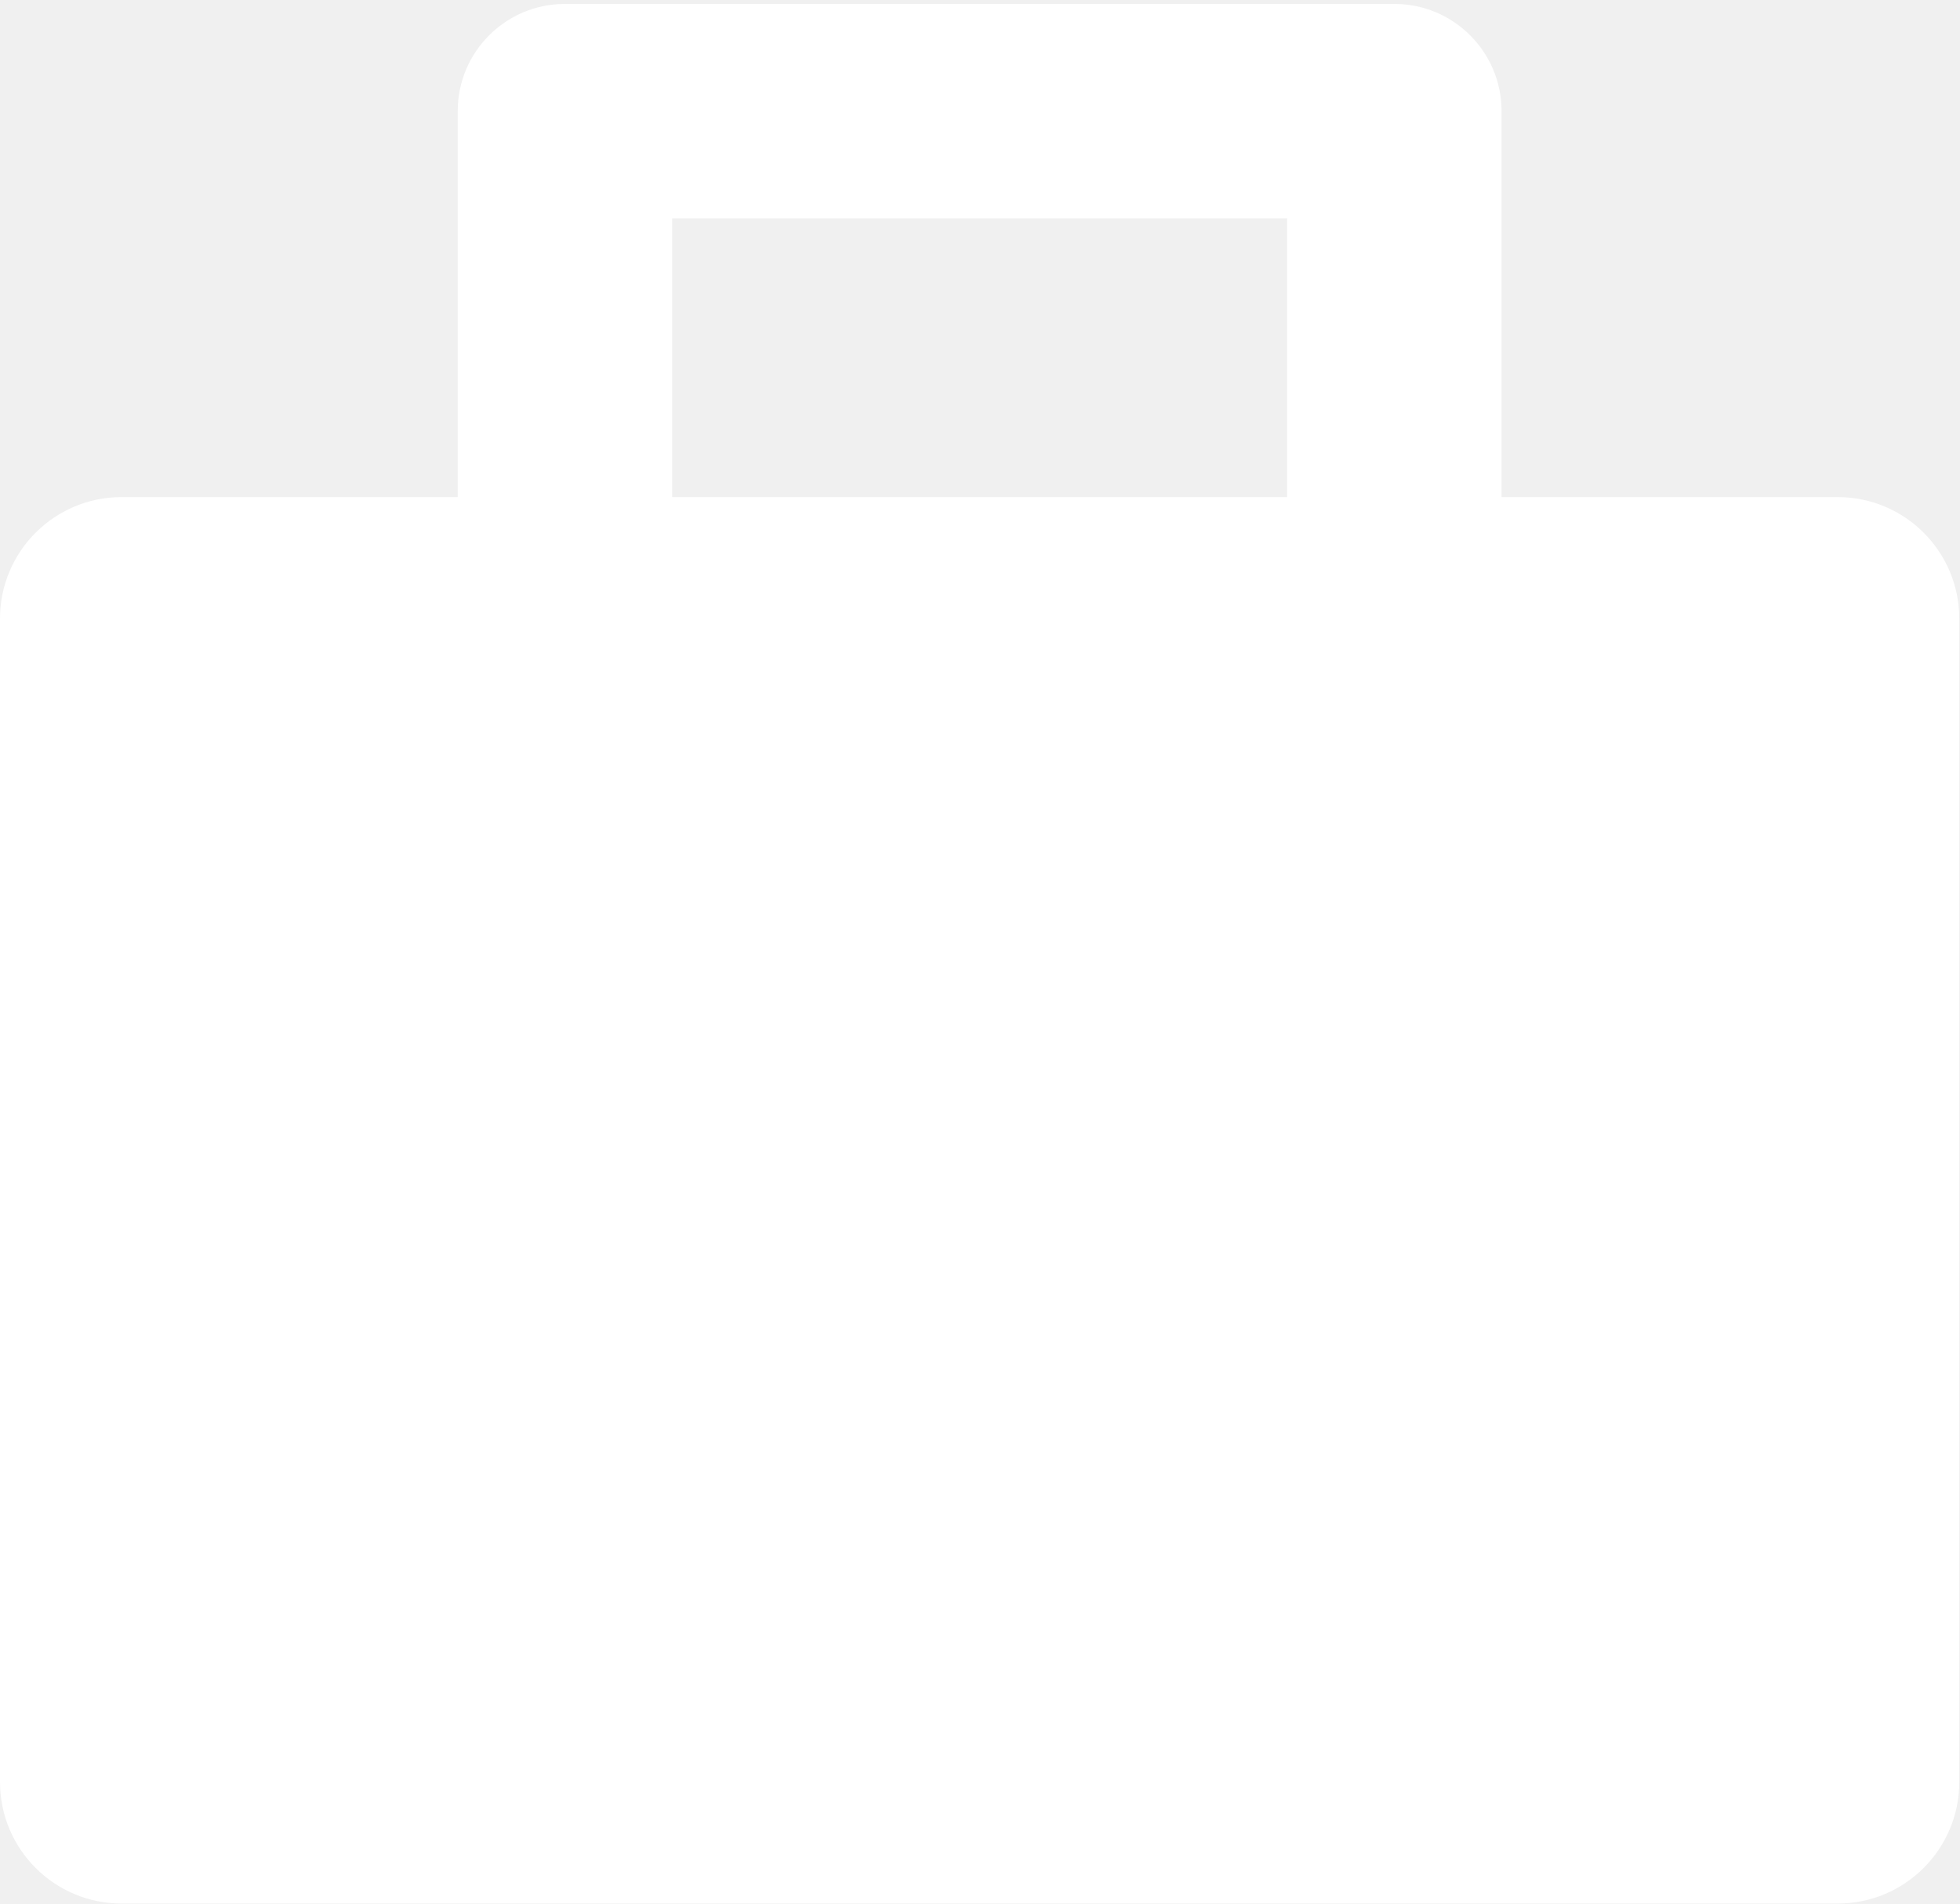
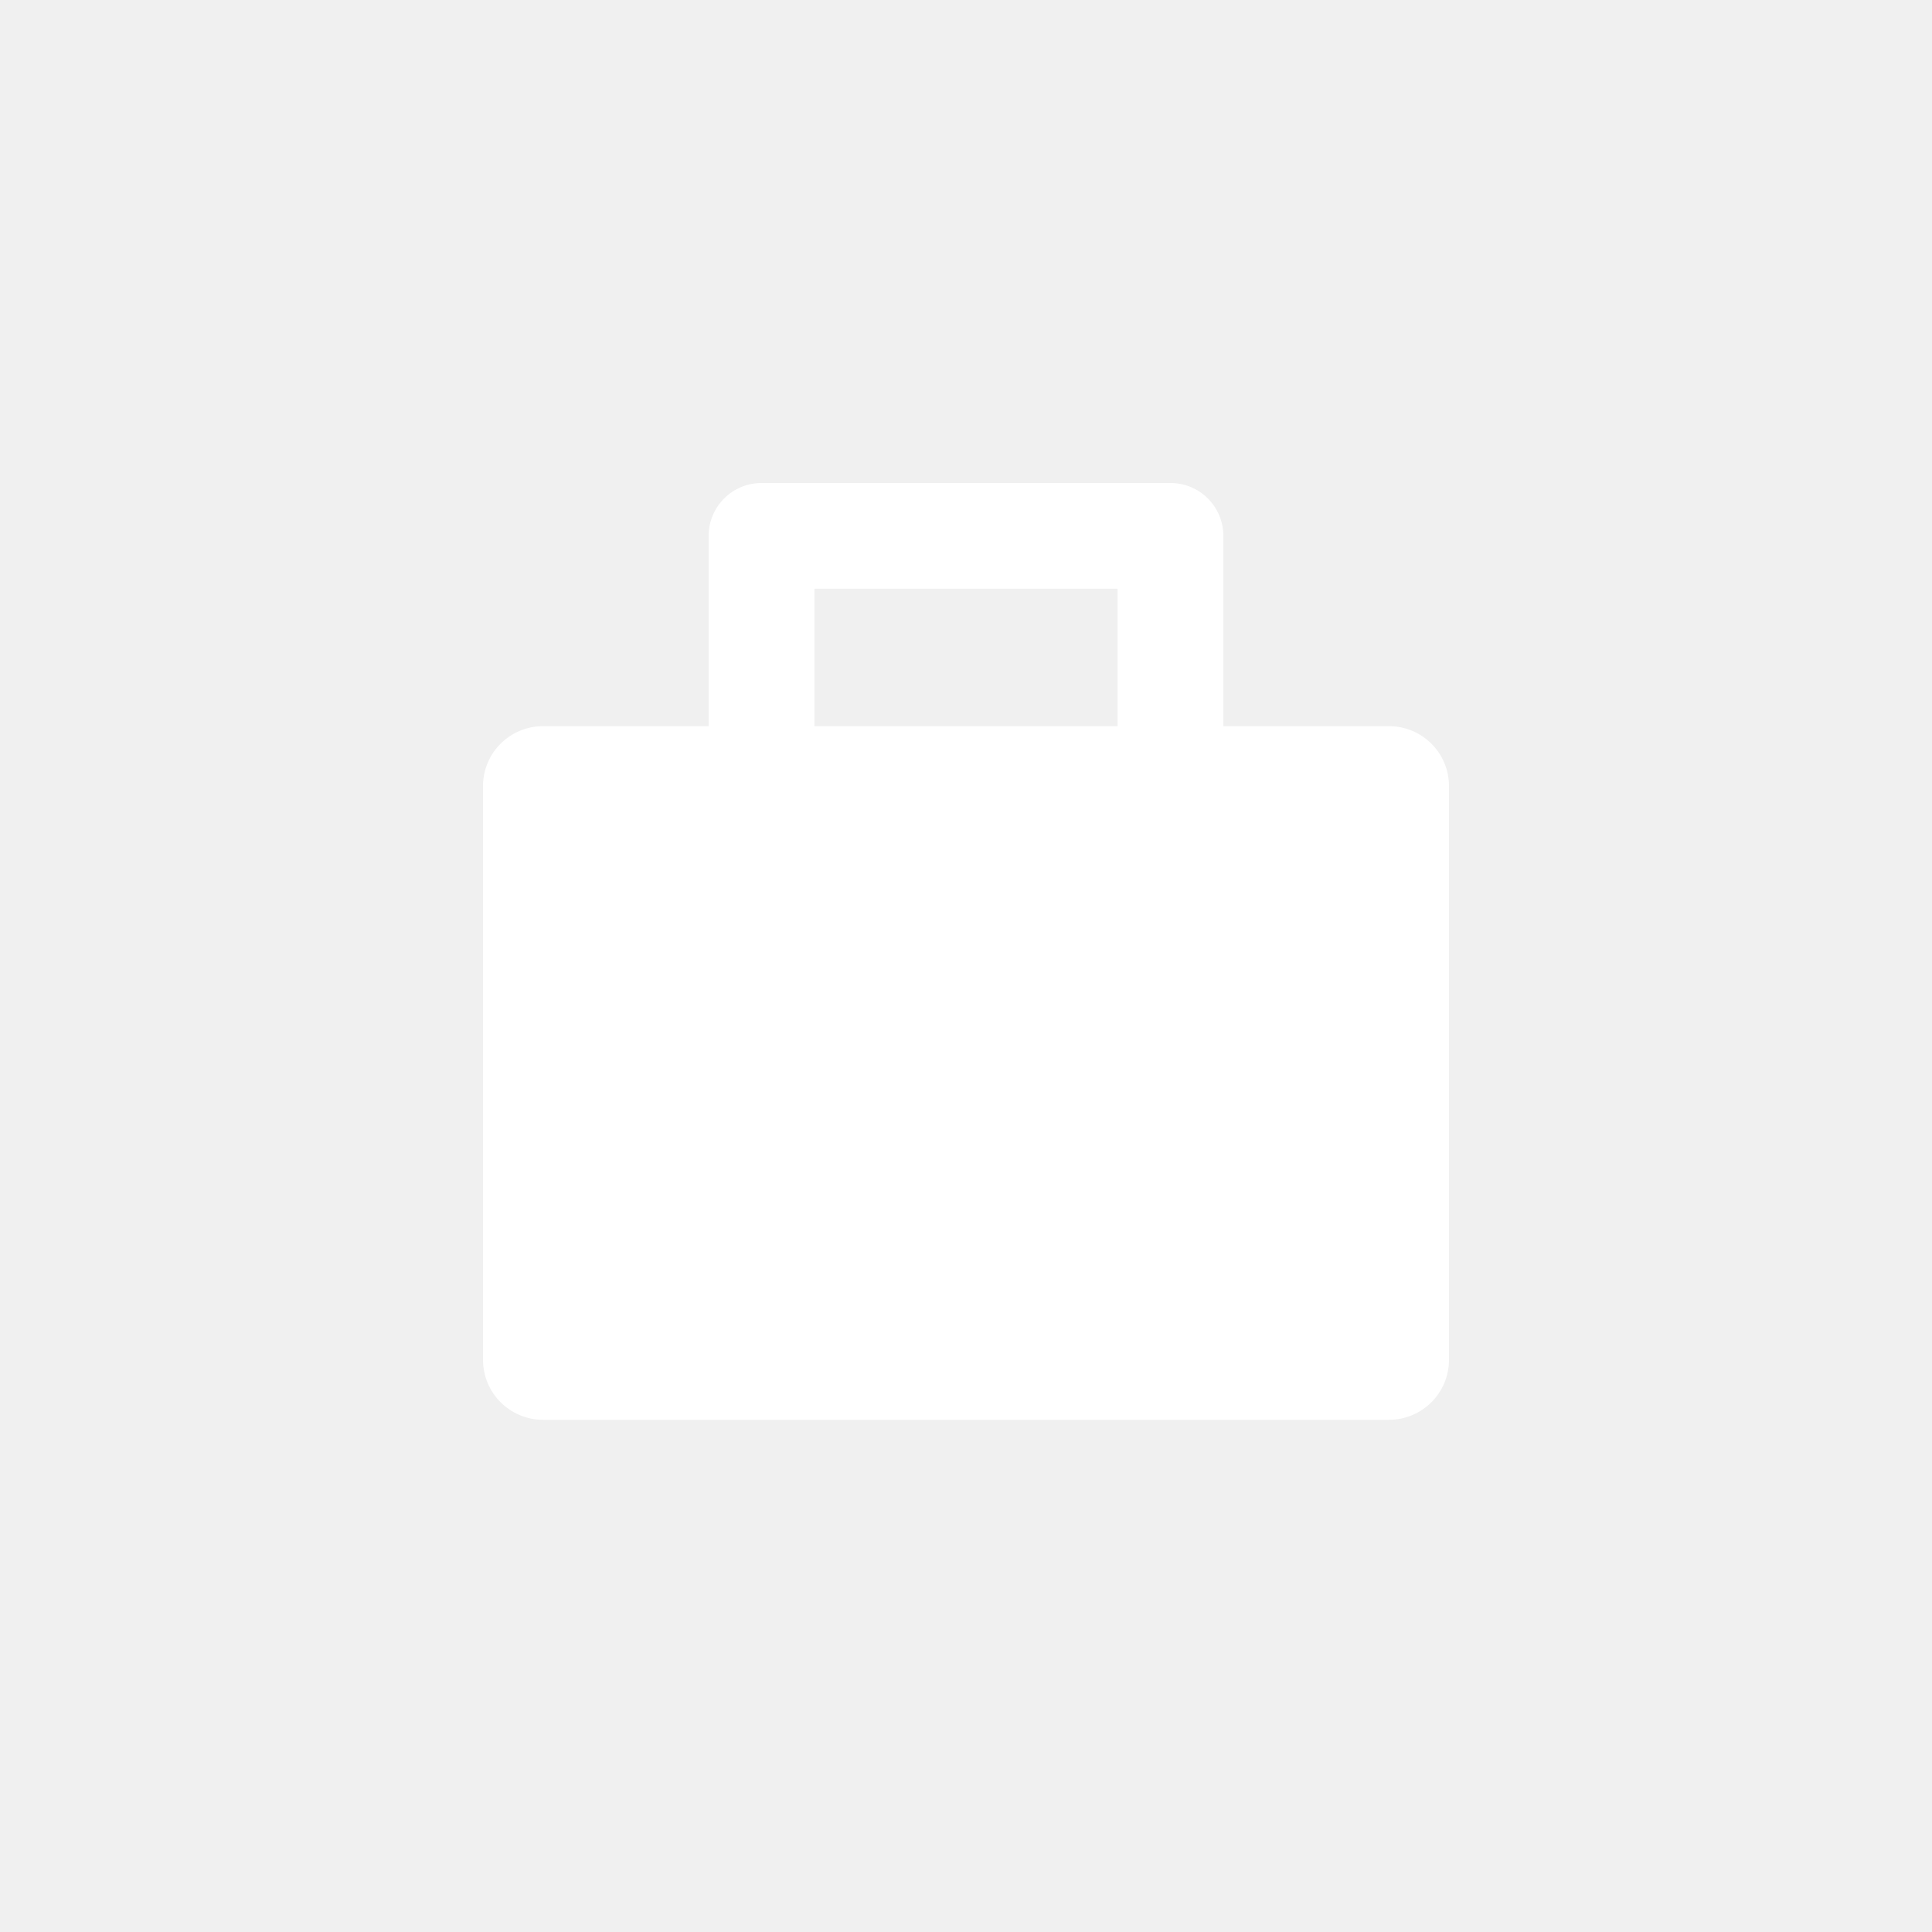
- <svg xmlns="http://www.w3.org/2000/svg" width="457" height="444" viewBox="0 0 457 444" fill="none">
-   <path d="M428.486 115.927H350.11V25.917C350.11 12.11 338.917 0.917 325.11 0.917H131.722C117.915 0.917 106.722 12.11 106.722 25.917V115.926H28.346C12.691 115.927 0 128.618 0 144.273V415.567C0 431.222 12.691 443.914 28.346 443.914H428.485C444.14 443.914 456.831 431.223 456.831 415.567V144.273C456.832 128.618 444.141 115.927 428.486 115.927ZM300.11 115.926H156.722V50.917H300.11V115.926Z" fill="white" />
+ <svg xmlns="http://www.w3.org/2000/svg" width="24px" height="24px" viewBox="0 0 24 24" version="1.1">
+   <g id="briefcase" stroke="none" stroke-width="1" fill="none" fill-rule="evenodd">
+     <rect id="16x16" x="0" y="0" width="24" height="24" />
+     <g transform="translate(6, 6)" fill="#FFFFFF" fill-rule="nonzero" id="Shape">
+       <path d="M11.255,3.021 L9.197,3.021 L9.197,0.657 C9.197,0.294 8.903,1.74979495e-16 8.54,1.74979495e-16 L3.46,1.74979495e-16 C3.097,1.74979495e-16 2.803,0.294 2.803,0.657 L2.803,3.021 L0.745,3.021 C0.333,3.021 0,3.354 0,3.766 L0,10.892 C0,11.303 0.333,11.637 0.745,11.637 L11.255,11.637 C11.667,11.637 12,11.303 12,10.892 L12,3.766 C12,3.354 11.667,3.021 11.255,3.021 Z M7.883,3.021 L4.117,3.021 L4.117,1.313 L7.883,1.313 L7.883,3.021 Z" />
+     </g>
+   </g>
</svg>
